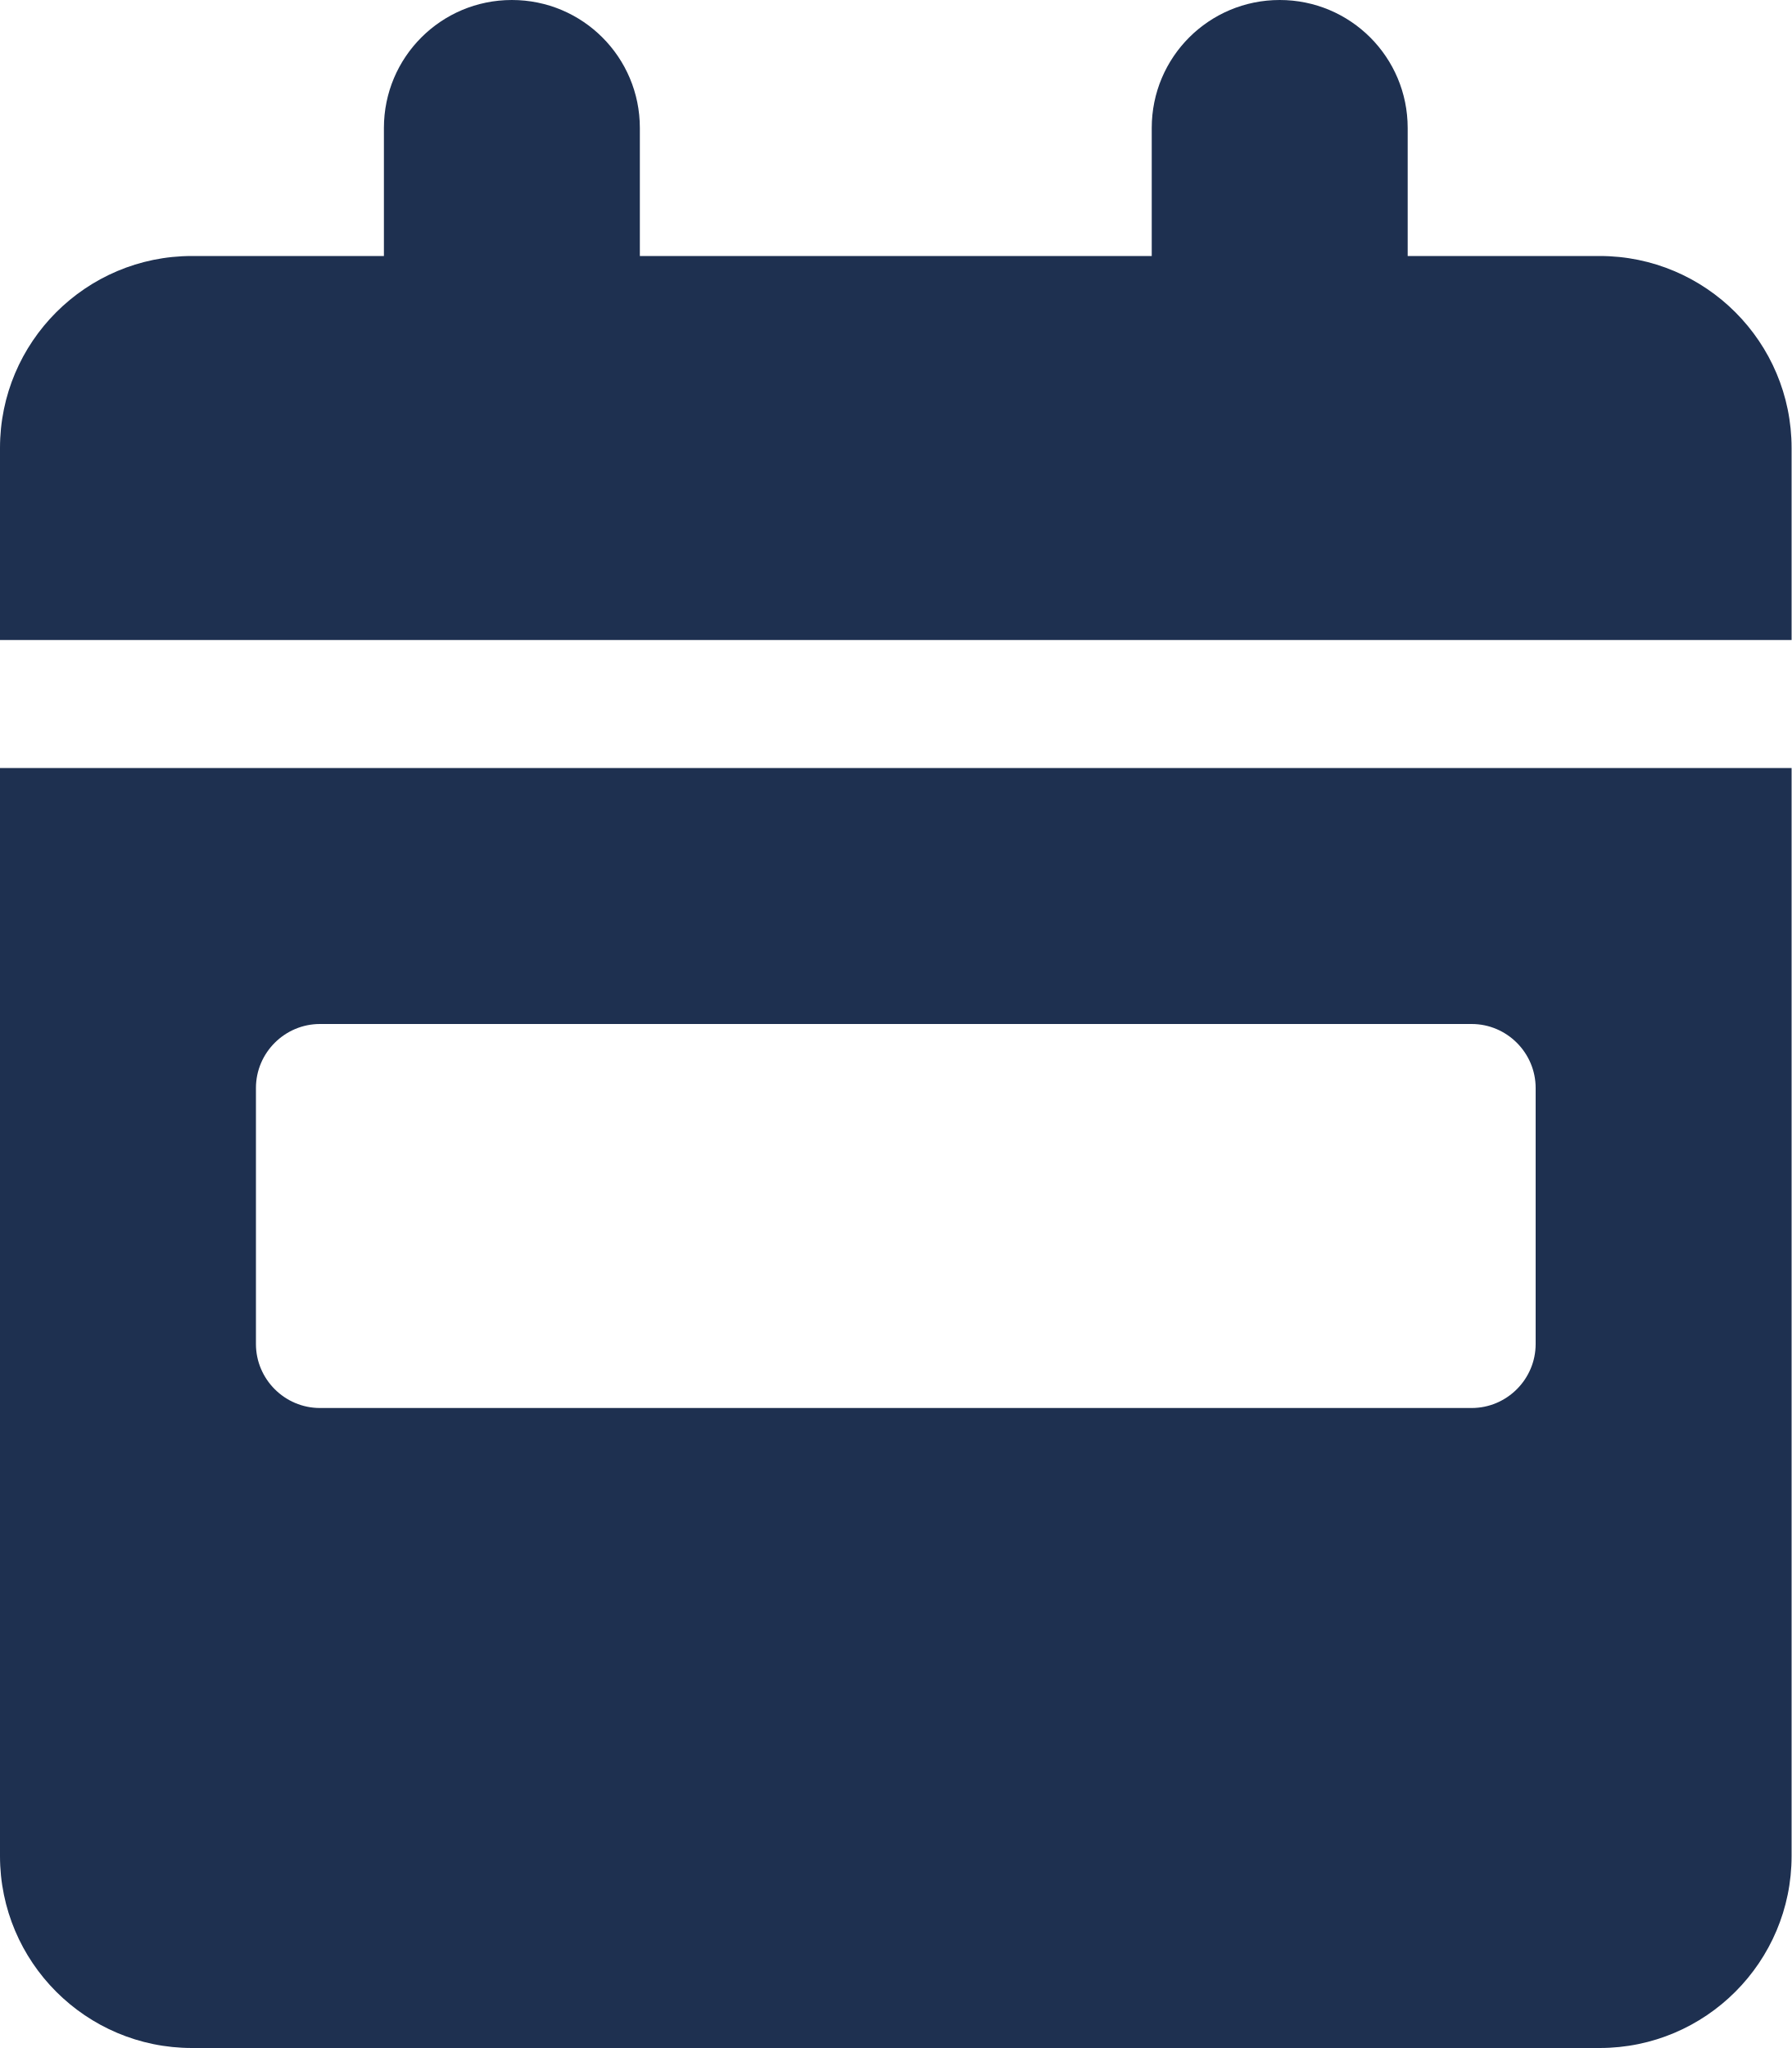
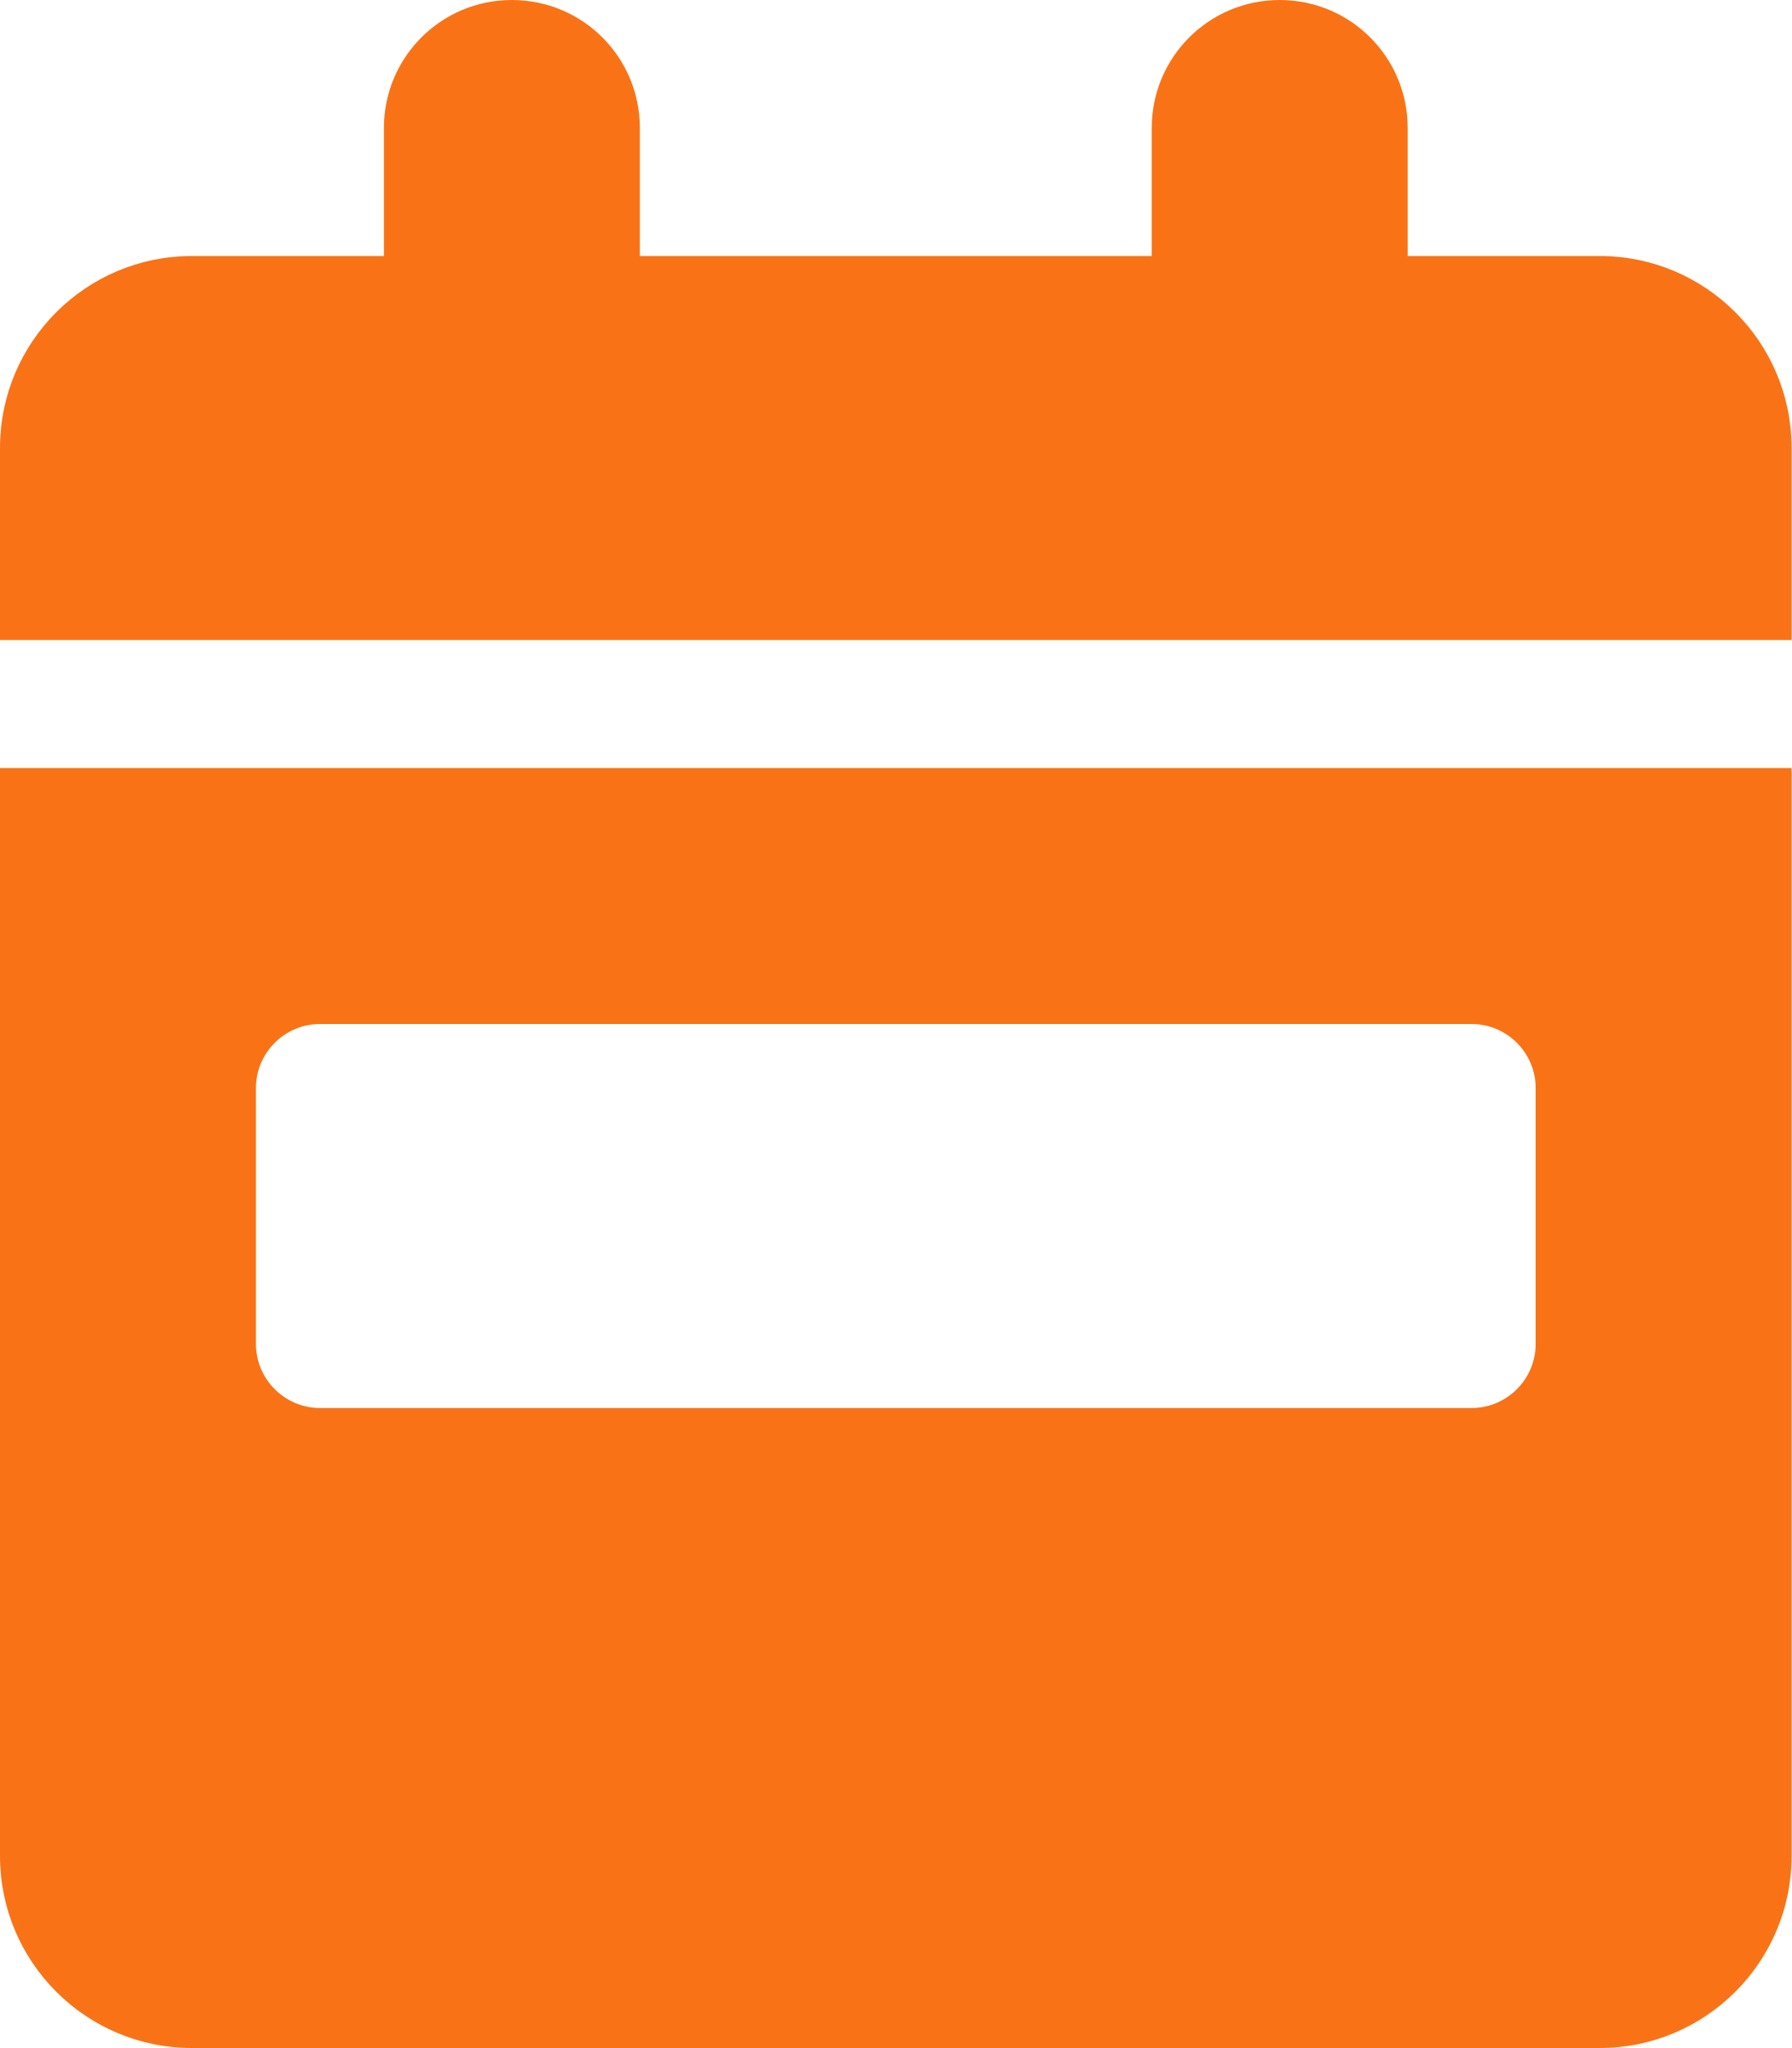
<svg xmlns="http://www.w3.org/2000/svg" height="16" width="14" viewBox="0 0 448 512">
-   <path opacity="1" fill="#1E3050" d="M128 0c17.7 0 32 14.3 32 32V64H288V32c0-17.7 14.3-32 32-32s32 14.3 32 32V64h48c26.5 0 48 21.5 48 48v48H0V112C0 85.5 21.5 64 48 64H96V32c0-17.7 14.3-32 32-32zM0 192H448V464c0 26.5-21.5 48-48 48H48c-26.5 0-48-21.5-48-48V192zm80 64c-8.8 0-16 7.2-16 16v64c0 8.8 7.2 16 16 16H368c8.8 0 16-7.2 16-16V272c0-8.8-7.2-16-16-16H80z" />
+   <path opacity="1" fill="#f97316" d="M128 0c17.7 0 32 14.3 32 32V64H288V32c0-17.7 14.3-32 32-32s32 14.3 32 32V64h48c26.5 0 48 21.5 48 48v48H0V112C0 85.5 21.5 64 48 64H96V32c0-17.7 14.3-32 32-32zM0 192H448V464c0 26.5-21.5 48-48 48H48c-26.5 0-48-21.5-48-48V192zm80 64c-8.8 0-16 7.2-16 16v64c0 8.8 7.2 16 16 16H368c8.8 0 16-7.2 16-16V272c0-8.8-7.2-16-16-16H80z" />
</svg>
